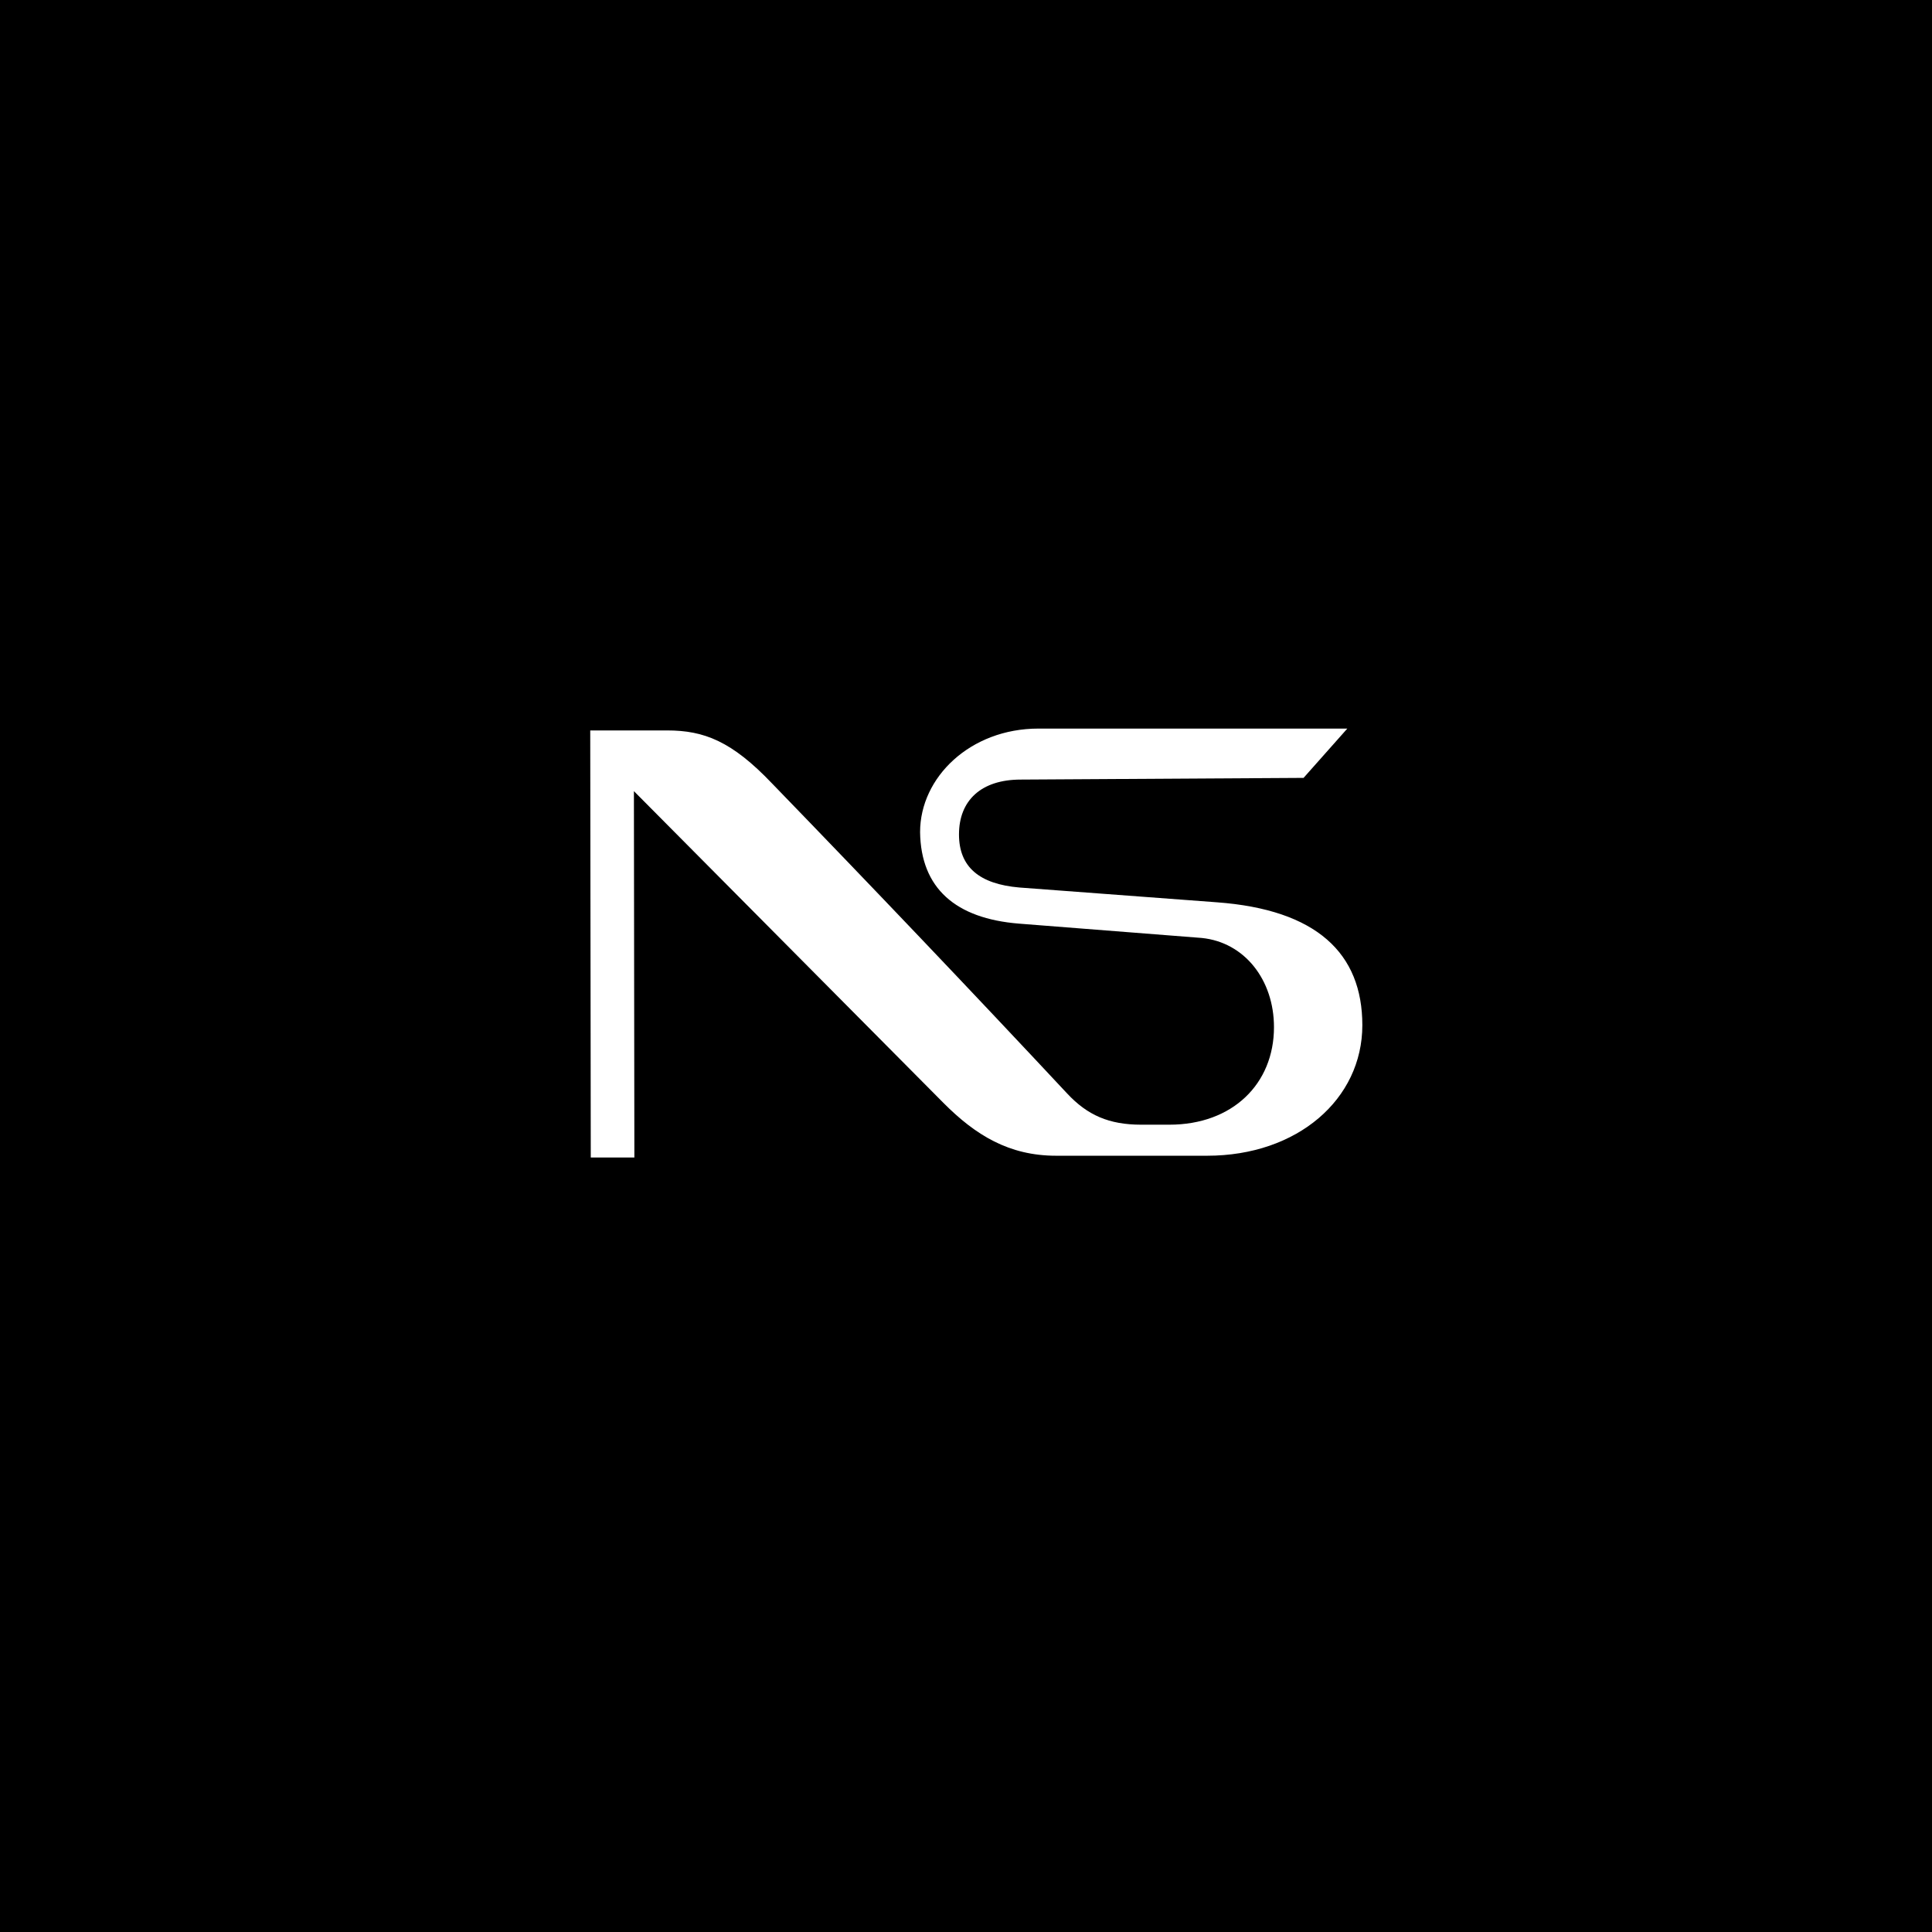
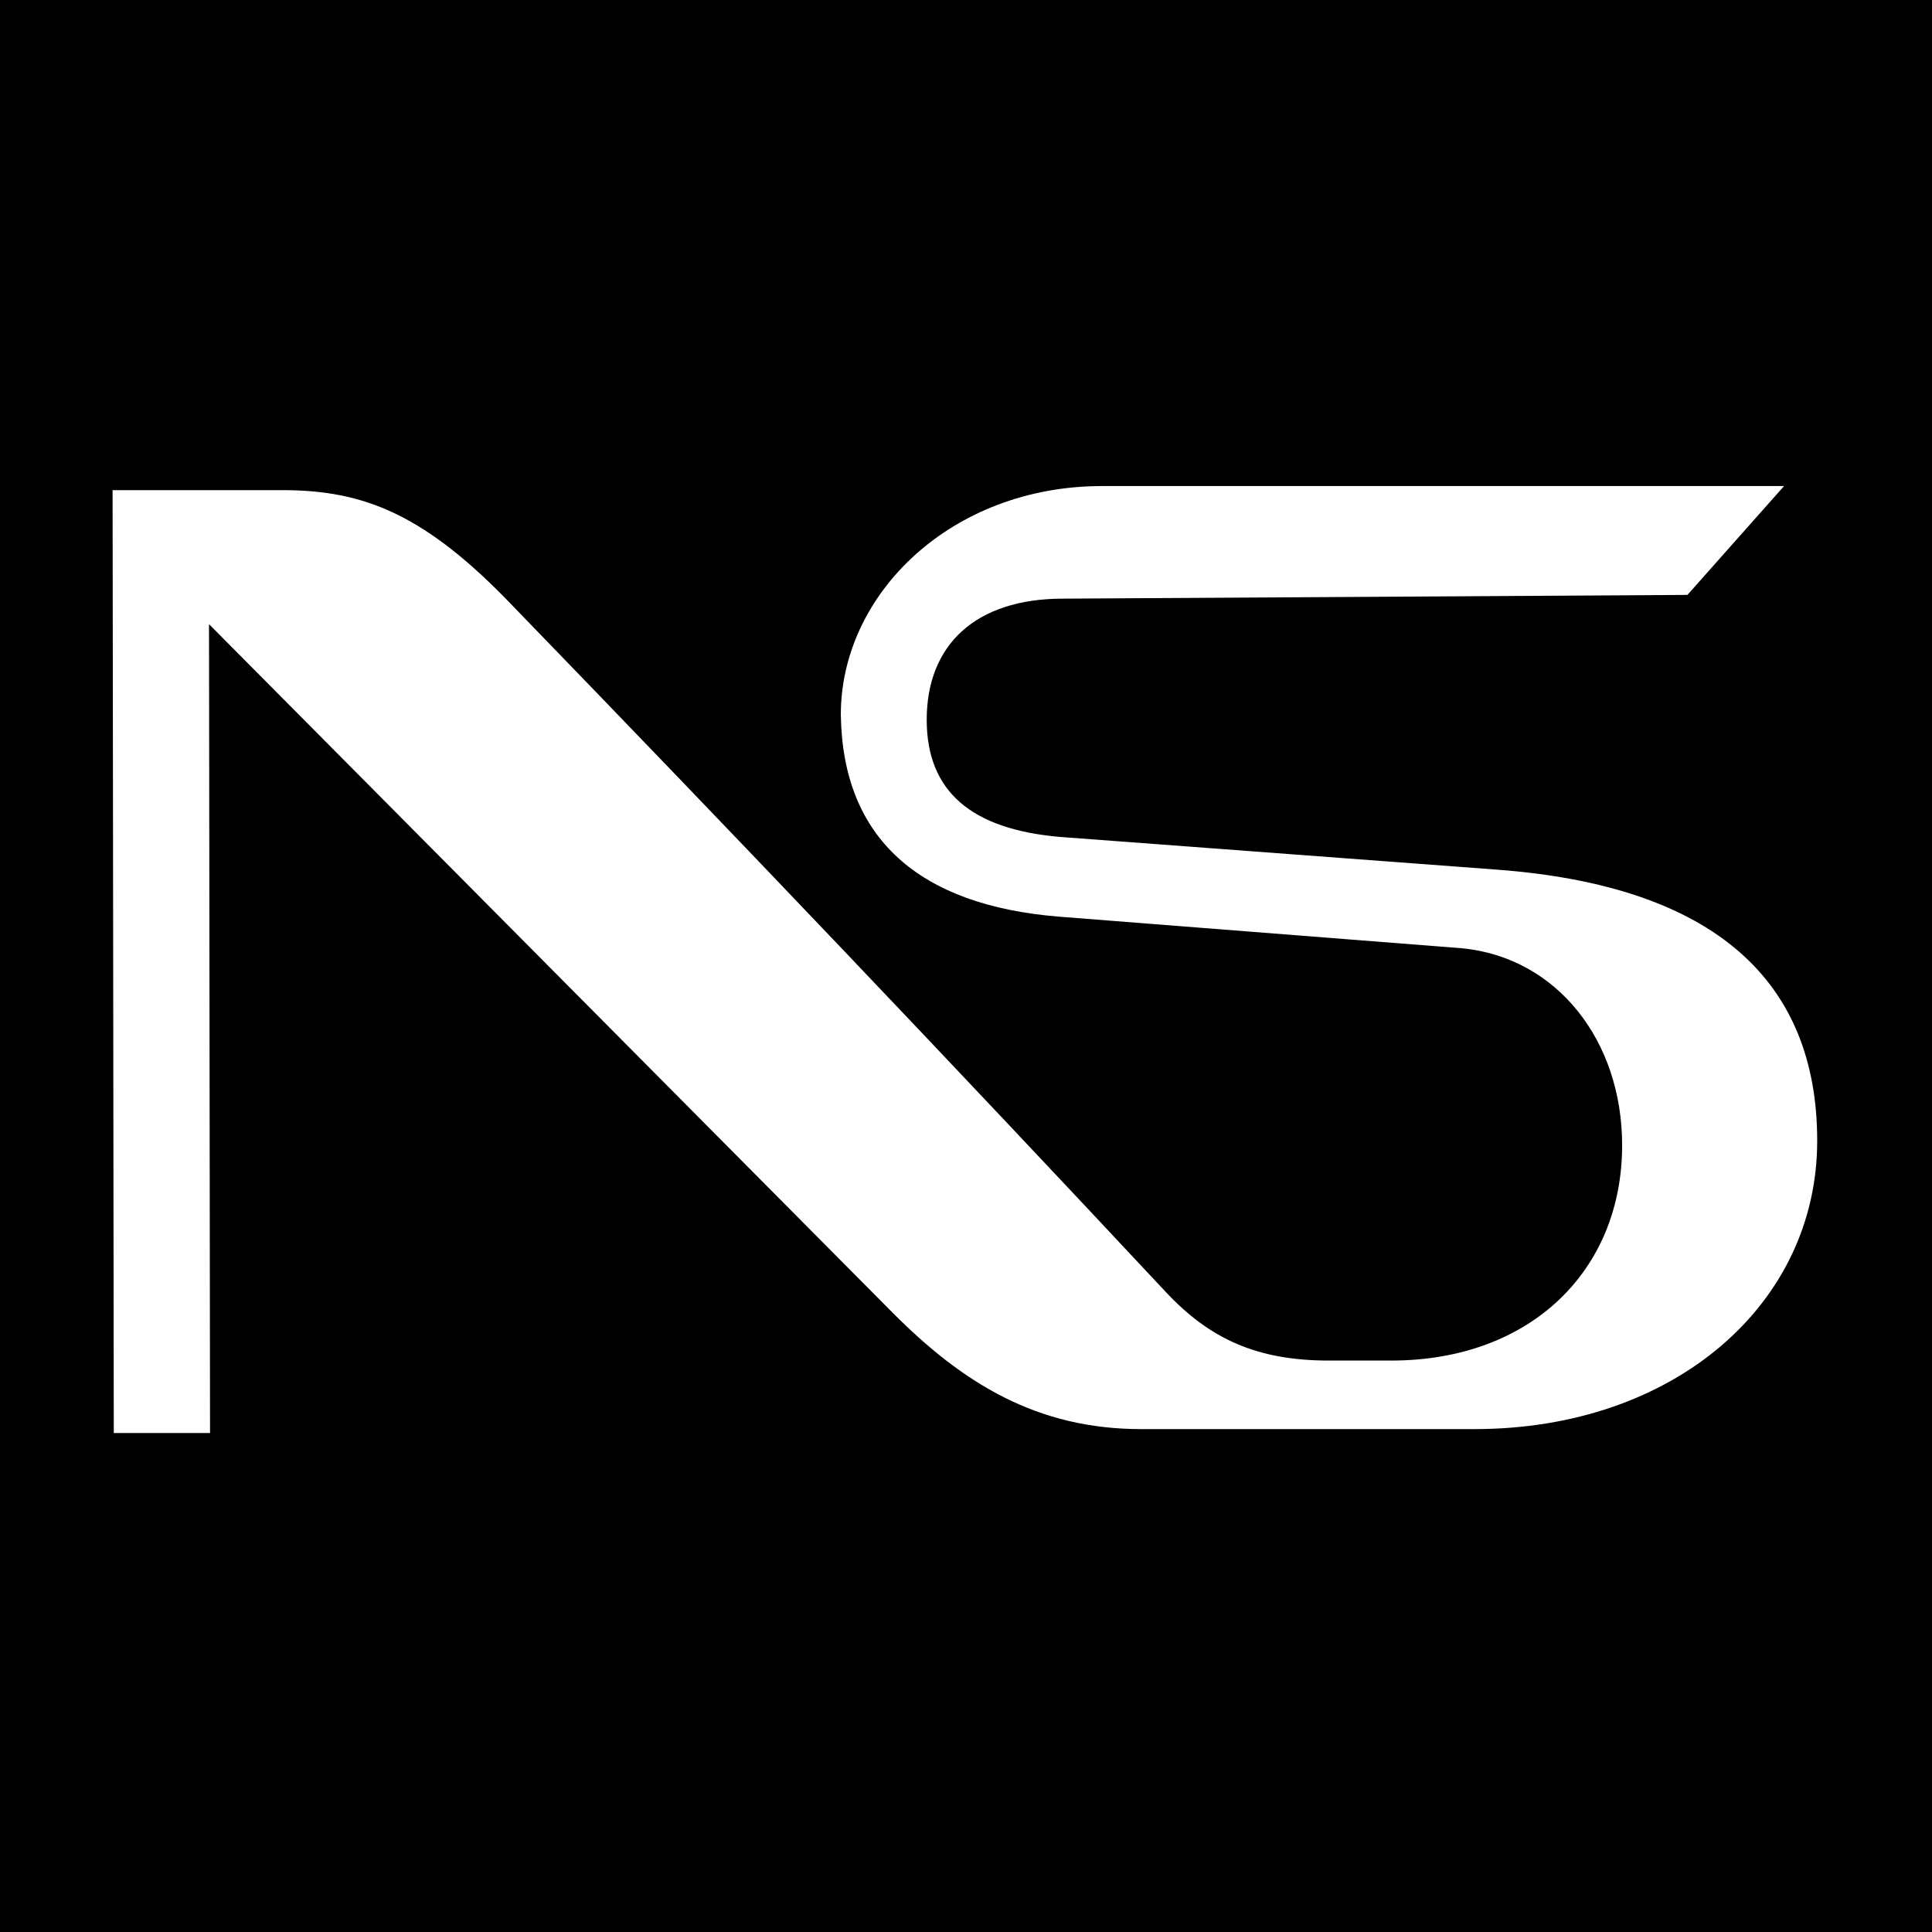
- <svg xmlns="http://www.w3.org/2000/svg" width="1254" height="1254" viewBox="0 0 1254 1254">
+ <svg xmlns="http://www.w3.org/2000/svg" width="568" height="568" viewBox="350 330 568 568">
  <path id="square-background" fill="#000000" d="M 0 0 H 1254 V 1254 H 0 Z" />
  <path id="ns-monogram" fill="#FFFFFF" d="M 383.1 474.1 L 433.0 474.1 C 457.0 474.1 475.0 481.1 501.1 508.5 C 566.1 575.6 630.0 642.7 692.7 709.8 C 705.8 723.82 719.8 730.0 740.7 730.0 L 759.0 730.0 C 800.0 730.0 826.9 703.5 826.9 666.7 C 826.9 636.0 807.8 611.6 780.0 608.8 L 661.4 599.5 C 620.2 596.2 597.7 576.5 597.2 540.1 C 597.2 504.5 629.8 472.9 674.0 472.9 L 874.5 472.9 L 846.1 504.9 L 662.5 506.0 C 636.8 506.0 622.45 519.6 622.45 541.6 C 622.45 562.7 635.6 573.8 661.6 576.05 L 789.8 585.65 C 854.5 590.4 884.25 618.7 884.25 665.4 C 884.25 713.4 842.2 750.15 783.5 750.15 L 685.5 750.15 C 655.0 750.15 633.2 736.85 612.3 715.8 L 411.45 513.5 L 411.75 751.3 L 383.45 751.3 Z" />
</svg>
